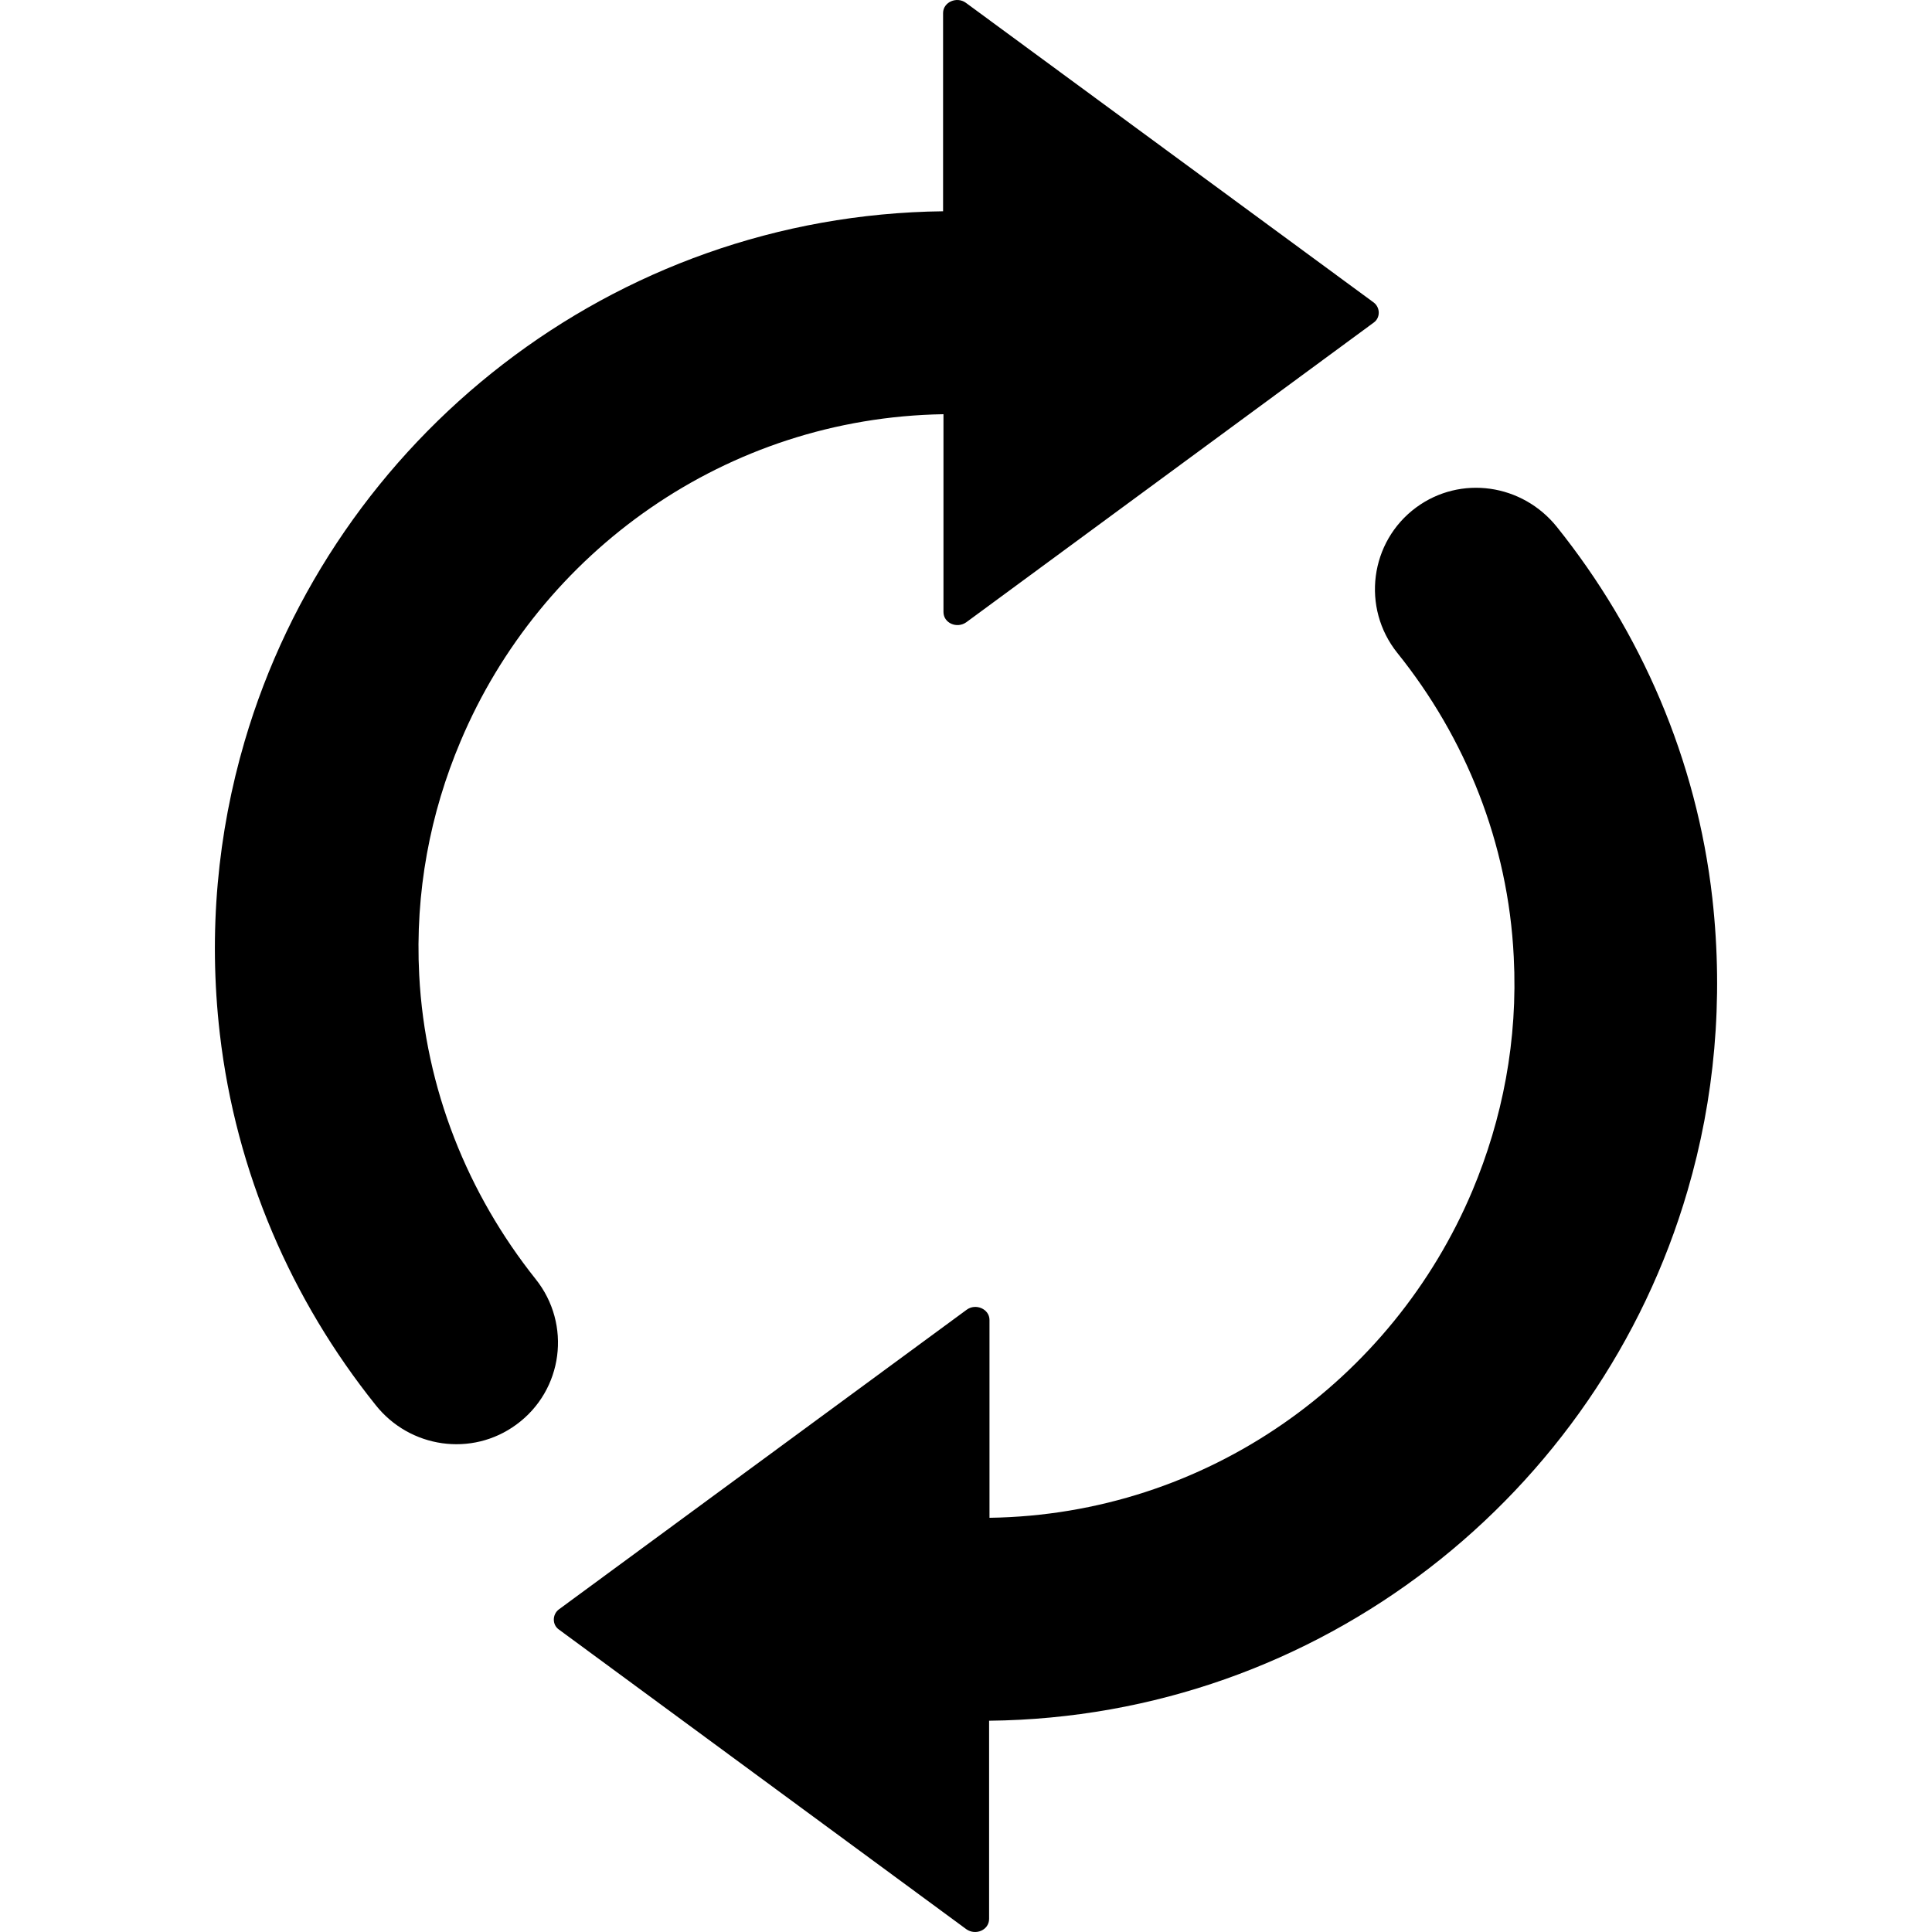
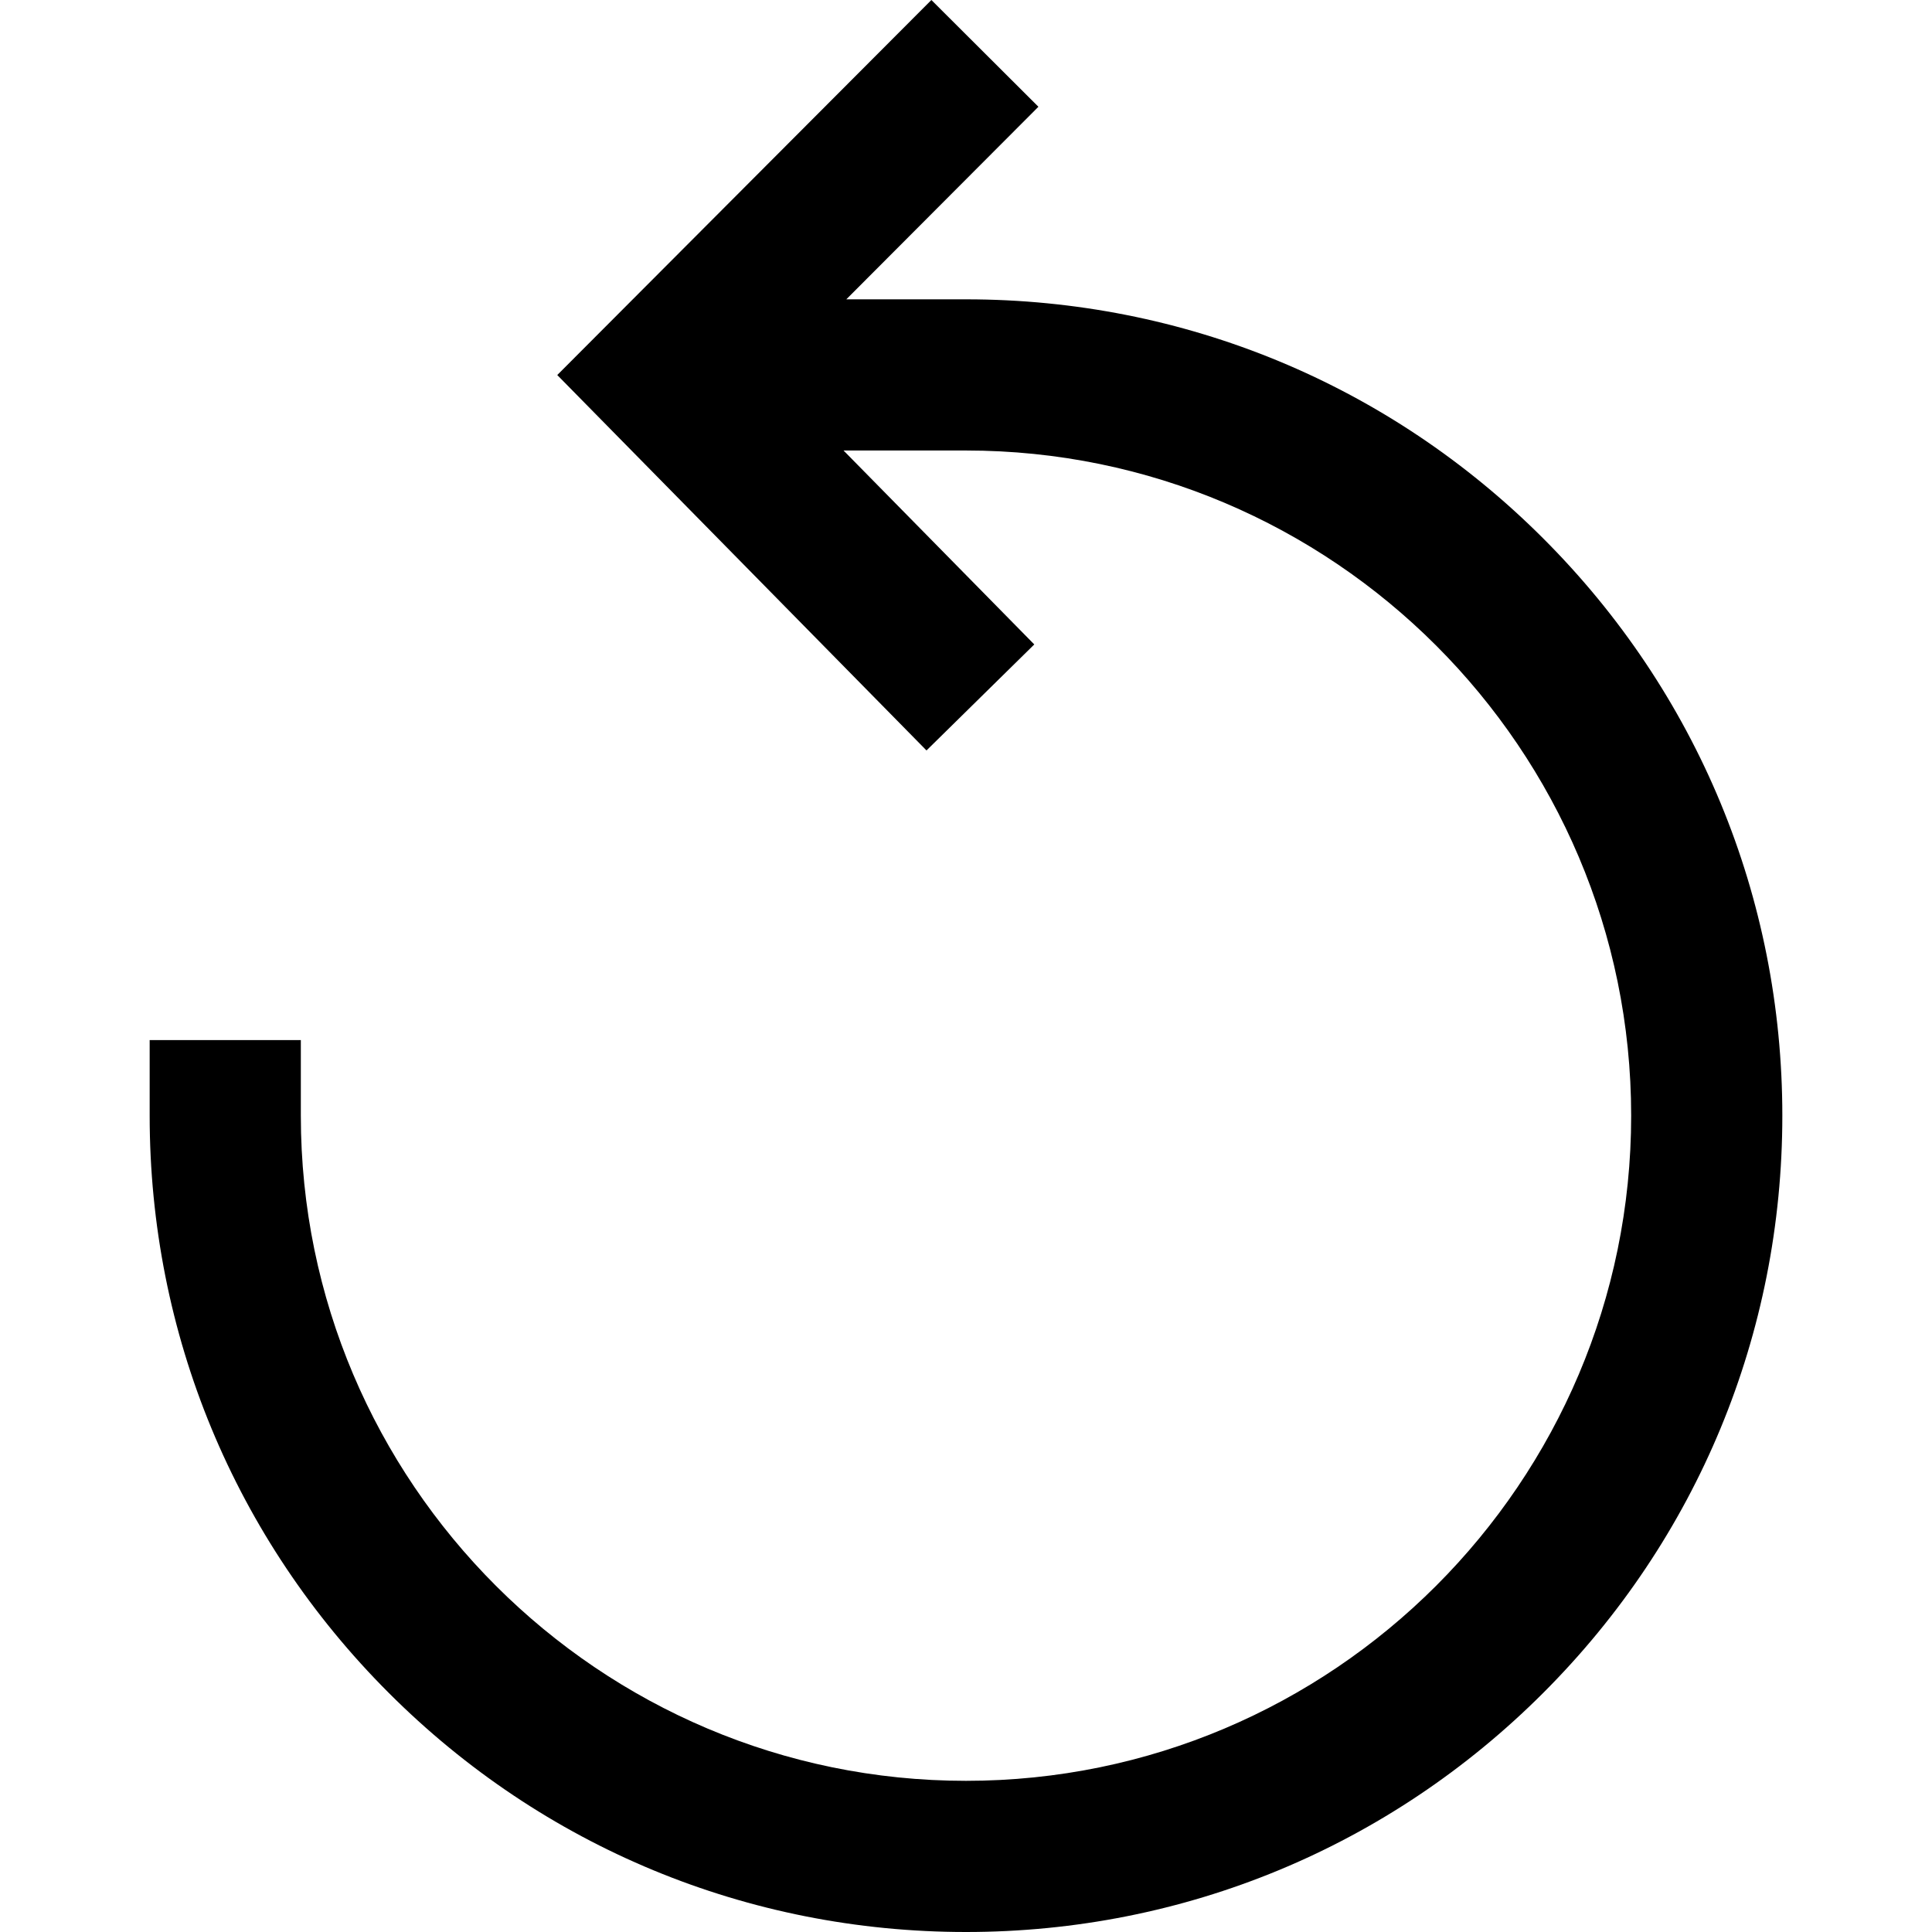
- <svg xmlns="http://www.w3.org/2000/svg" version="1.1" id="Capa_1" x="0px" y="0px" viewBox="0 0 491.236 491.236" style="enable-background:new 0 0 491.236 491.236;" xml:space="preserve">
+ <svg xmlns="http://www.w3.org/2000/svg" version="1.1" id="Capa_1" x="0px" y="0px" viewBox="0 0 512 512" style="enable-background:new 0 0 512 512;" xml:space="preserve">
  <g>
    <g>
-       <path d="M55.89,262.818c-3-26-0.5-51.1,6.3-74.3c22.6-77.1,93.5-133.8,177.6-134.8v-50.4c0-2.8,3.5-4.3,5.8-2.6l103.7,76.2    c1.7,1.3,1.7,3.9,0,5.1l-103.6,76.2c-2.4,1.7-5.8,0.2-5.8-2.6v-50.3c-55.3,0.9-102.5,35-122.8,83.2c-7.7,18.2-11.6,38.3-10.5,59.4    c1.5,29,12.4,55.7,29.6,77.3c9.2,11.5,7,28.3-4.9,37c-11.3,8.3-27.1,6-35.8-5C74.19,330.618,59.99,298.218,55.89,262.818z     M355.29,166.018c17.3,21.5,28.2,48.3,29.6,77.3c1.1,21.2-2.9,41.3-10.5,59.4c-20.3,48.2-67.5,82.4-122.8,83.2v-50.3    c0-2.8-3.5-4.3-5.8-2.6l-103.7,76.2c-1.7,1.3-1.7,3.9,0,5.1l103.6,76.2c2.4,1.7,5.8,0.2,5.8-2.6v-50.4    c84.1-0.9,155.1-57.6,177.6-134.8c6.8-23.2,9.2-48.3,6.3-74.3c-4-35.4-18.2-67.8-39.5-94.4c-8.8-11-24.5-13.3-35.8-5    C348.29,137.718,346.09,154.518,355.29,166.018z" />
+       <path d="M408.973,142.689C368.113,101.829,313.785,79.326,256,79.326h-31.717l50.907-51.032L246.826,0L147.68,99.389    l97.852,99.488l28.563-28.093l-50.551-51.396H256c97.198,0,176.275,79.076,176.275,176.275S353.198,471.938,256,471.938    S79.725,392.861,79.725,295.659v-20.031l-40.062,0.004v20.031c0,57.786,22.503,112.113,63.364,152.973    C143.887,489.497,198.215,512,256,512c57.785,0,112.113-22.503,152.973-63.364c40.861-40.861,63.364-95.188,63.364-152.973    S449.834,183.55,408.973,142.689z" />
    </g>
  </g>
  <g>
</g>
  <g>
</g>
  <g>
</g>
  <g>
</g>
  <g>
</g>
  <g>
</g>
  <g>
</g>
  <g>
</g>
  <g>
</g>
  <g>
</g>
  <g>
</g>
  <g>
</g>
  <g>
</g>
  <g>
</g>
  <g>
</g>
</svg>
